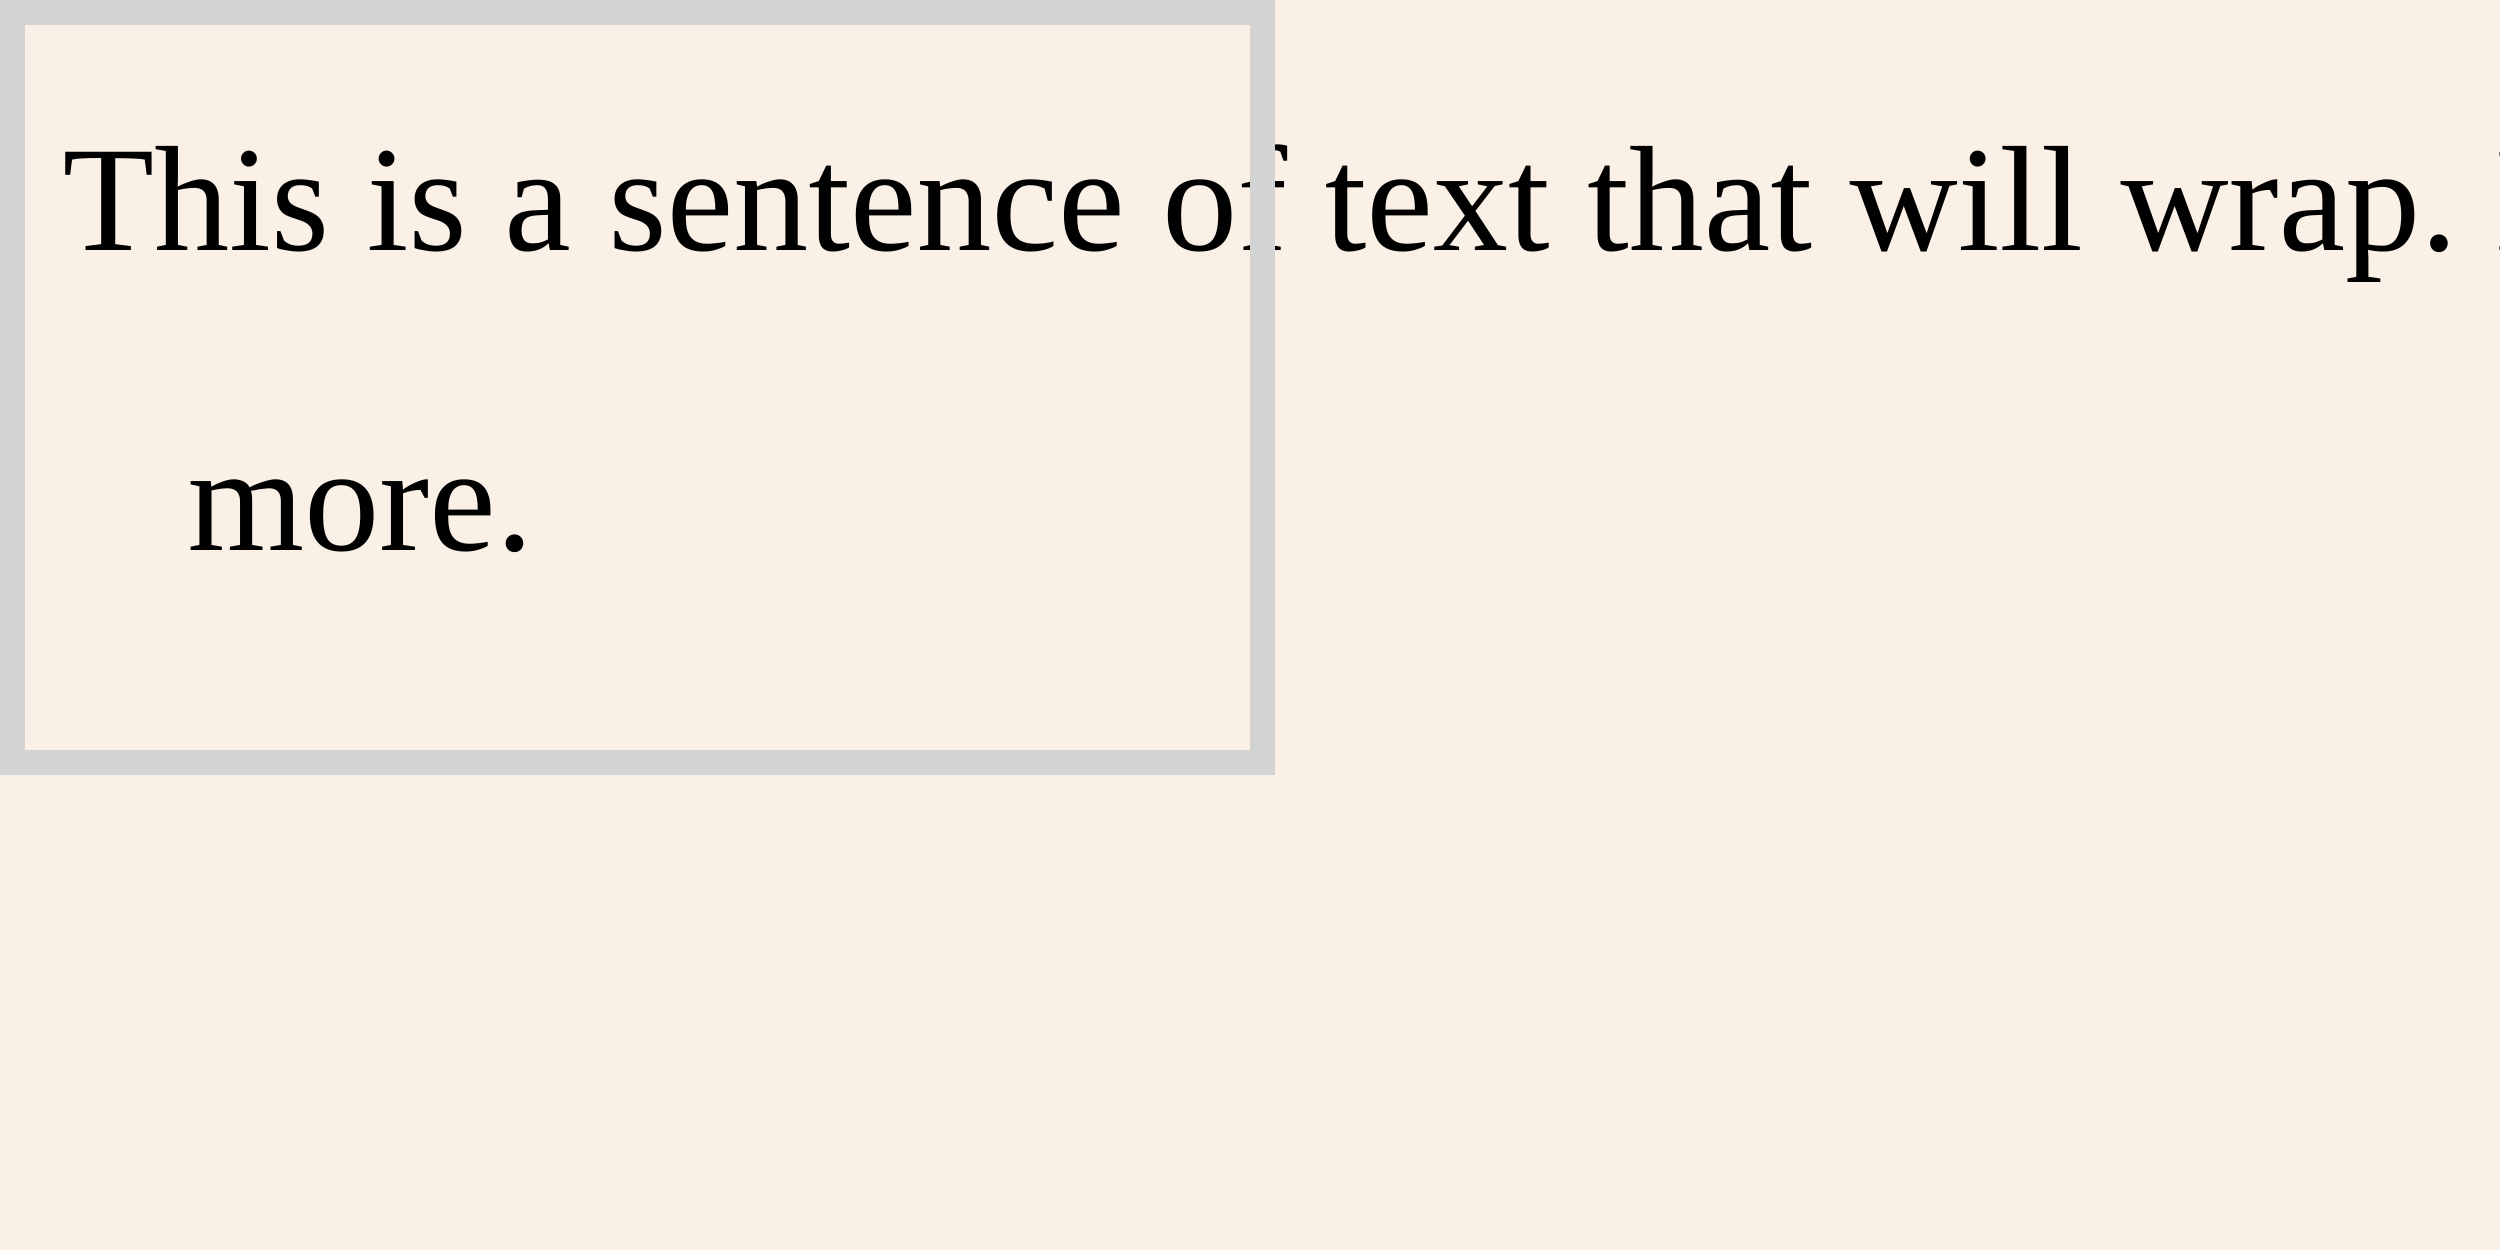
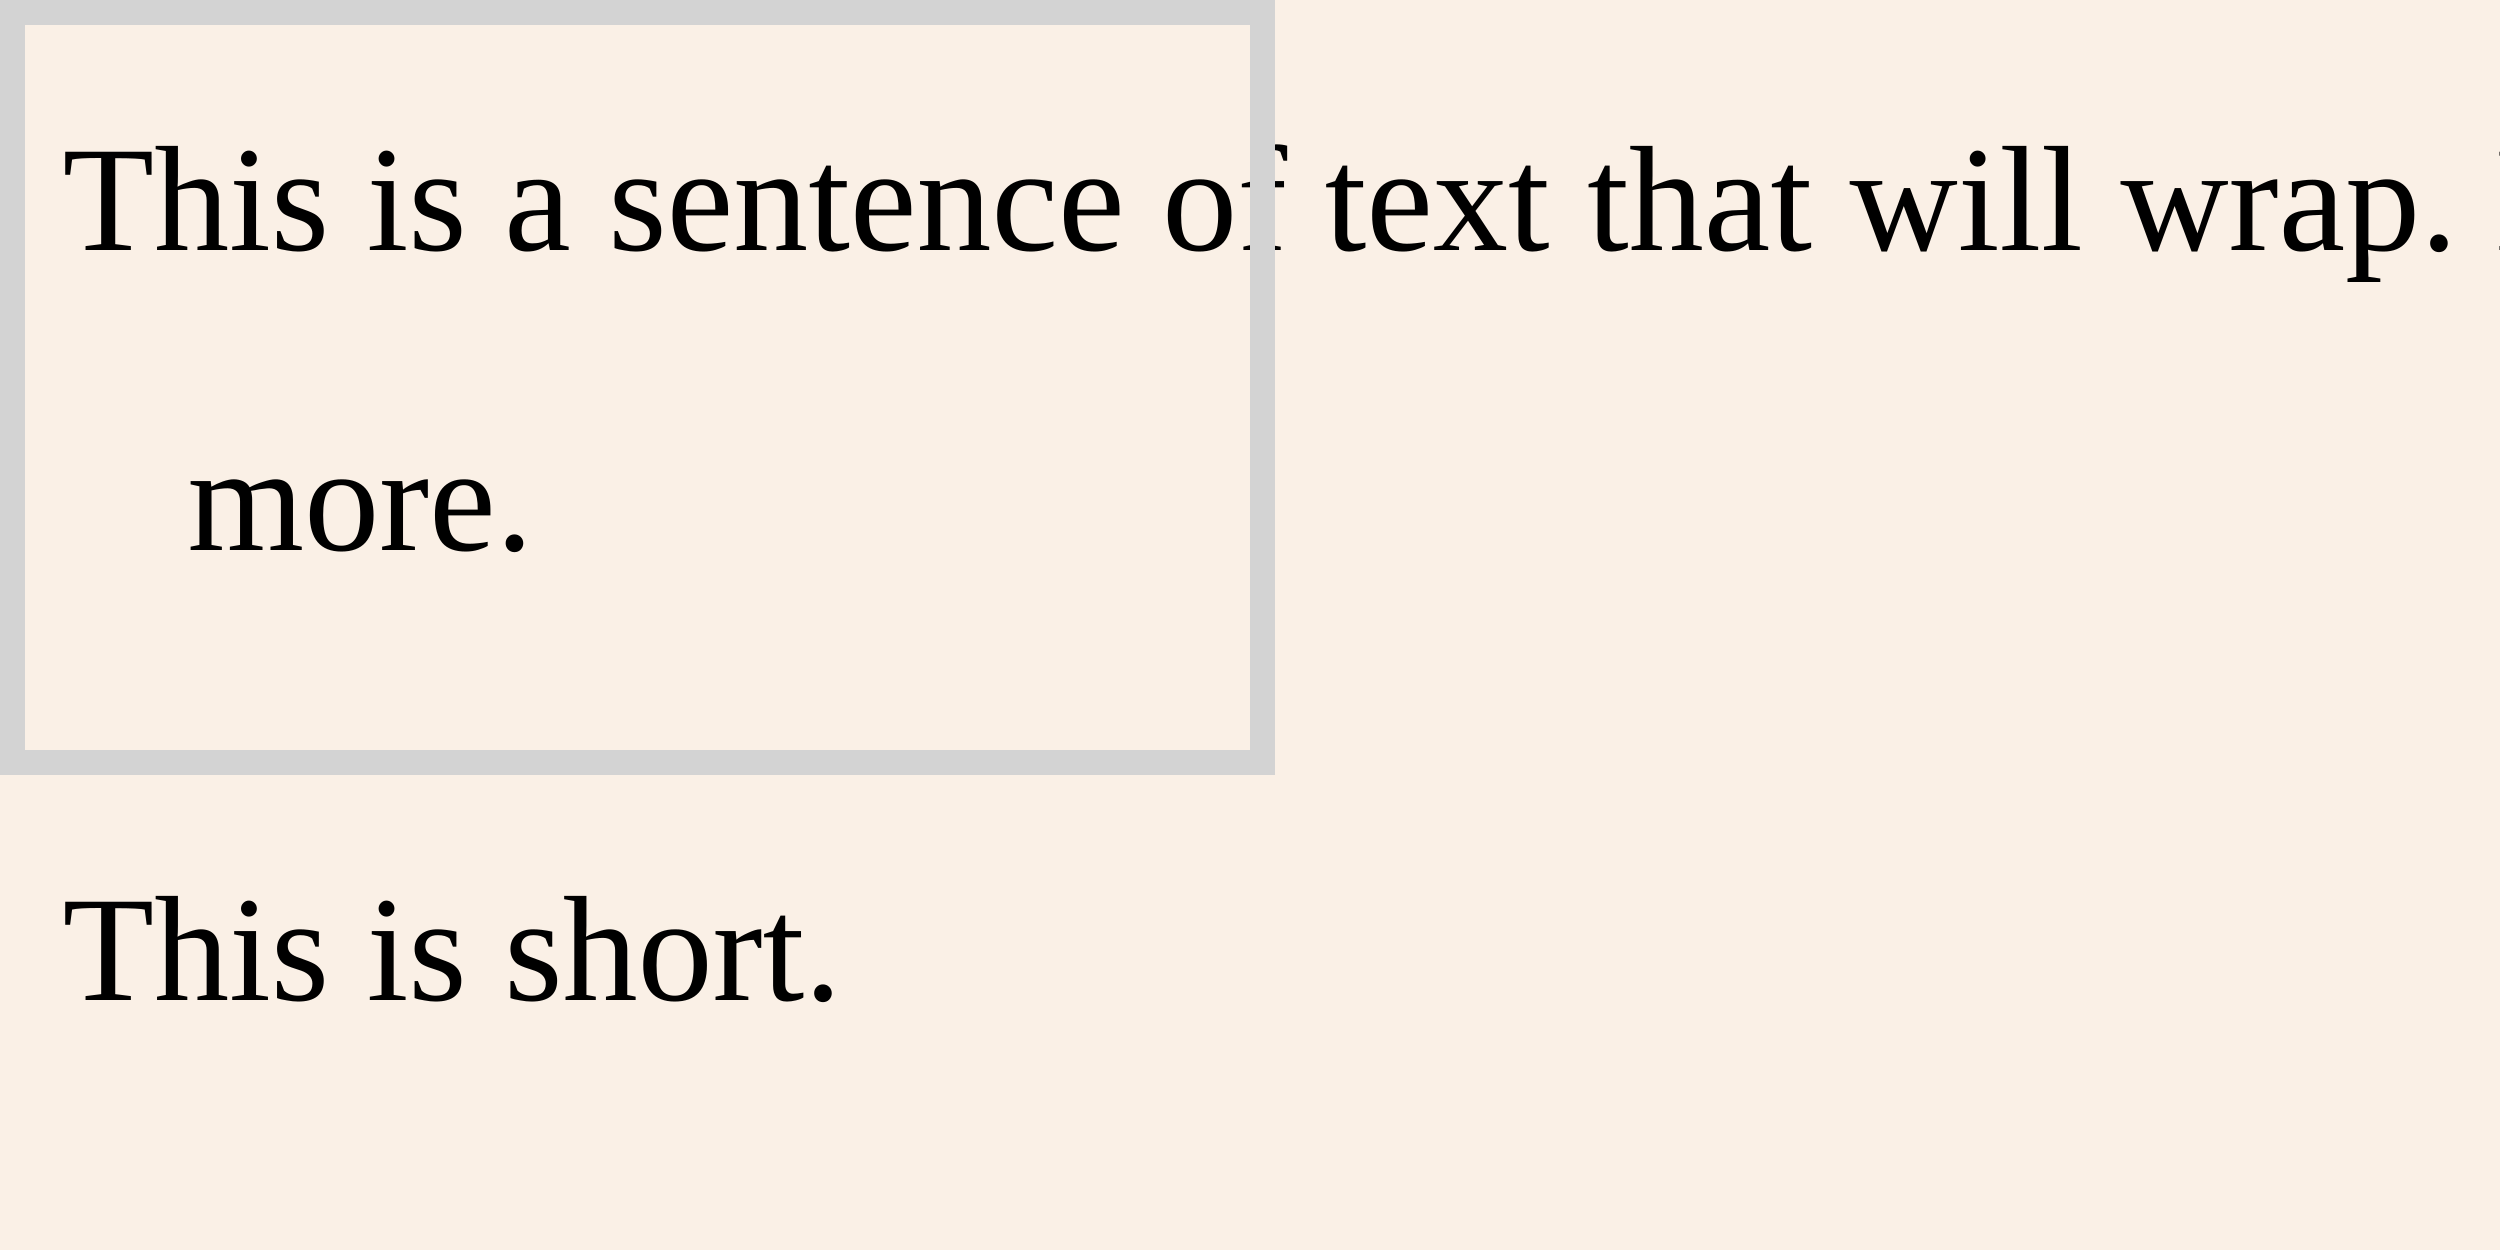
<svg xmlns="http://www.w3.org/2000/svg" xmlns:ns1="http://www.nrvr.com/2012/adj" width="200" height="100">
  <style type="text/css">
	@font-face {
		font-family: Liberation Serif;
		src: local("Liberation Serif"), local("Liberation Serif Regular"), local("LiberationSerif-Regular"),
			url(fonts/Liberation/LiberationSerif-Regular.ttf);
		font-weight: normal;
		font-style: normal;
	}
	svg {
		font-family: "Liberation Serif","Times New Roman";
		font-size: 12px;
	}
	</style>
  <rect width="200" height="100" fill="linen" />
  <g>
    <ns1:verticalList />
    <text ns1:command="paragraph" ns1:maxWidth="155" x="0" y="0" transform="translate(5,20)"> 
This is a sentence of text that will wrap. 
Here is <tspan x="10" y="24">​﻿</tspan>
      <tspan x="10" y="24">​﻿</tspan>more. 
		</text>
+     <text ns1:command="paragraph" ns1:maxWidth="155" x="0" y="0" transform="translate(5,80)">
+ This is short.
+ 		</text>
    <rect fill="none" stroke="lightgray" stroke-width="2" width="100" height="60" x="1" y="1">
      <ns1:frameForParent inset="1" />
    </rect>
  </g>
</svg>
